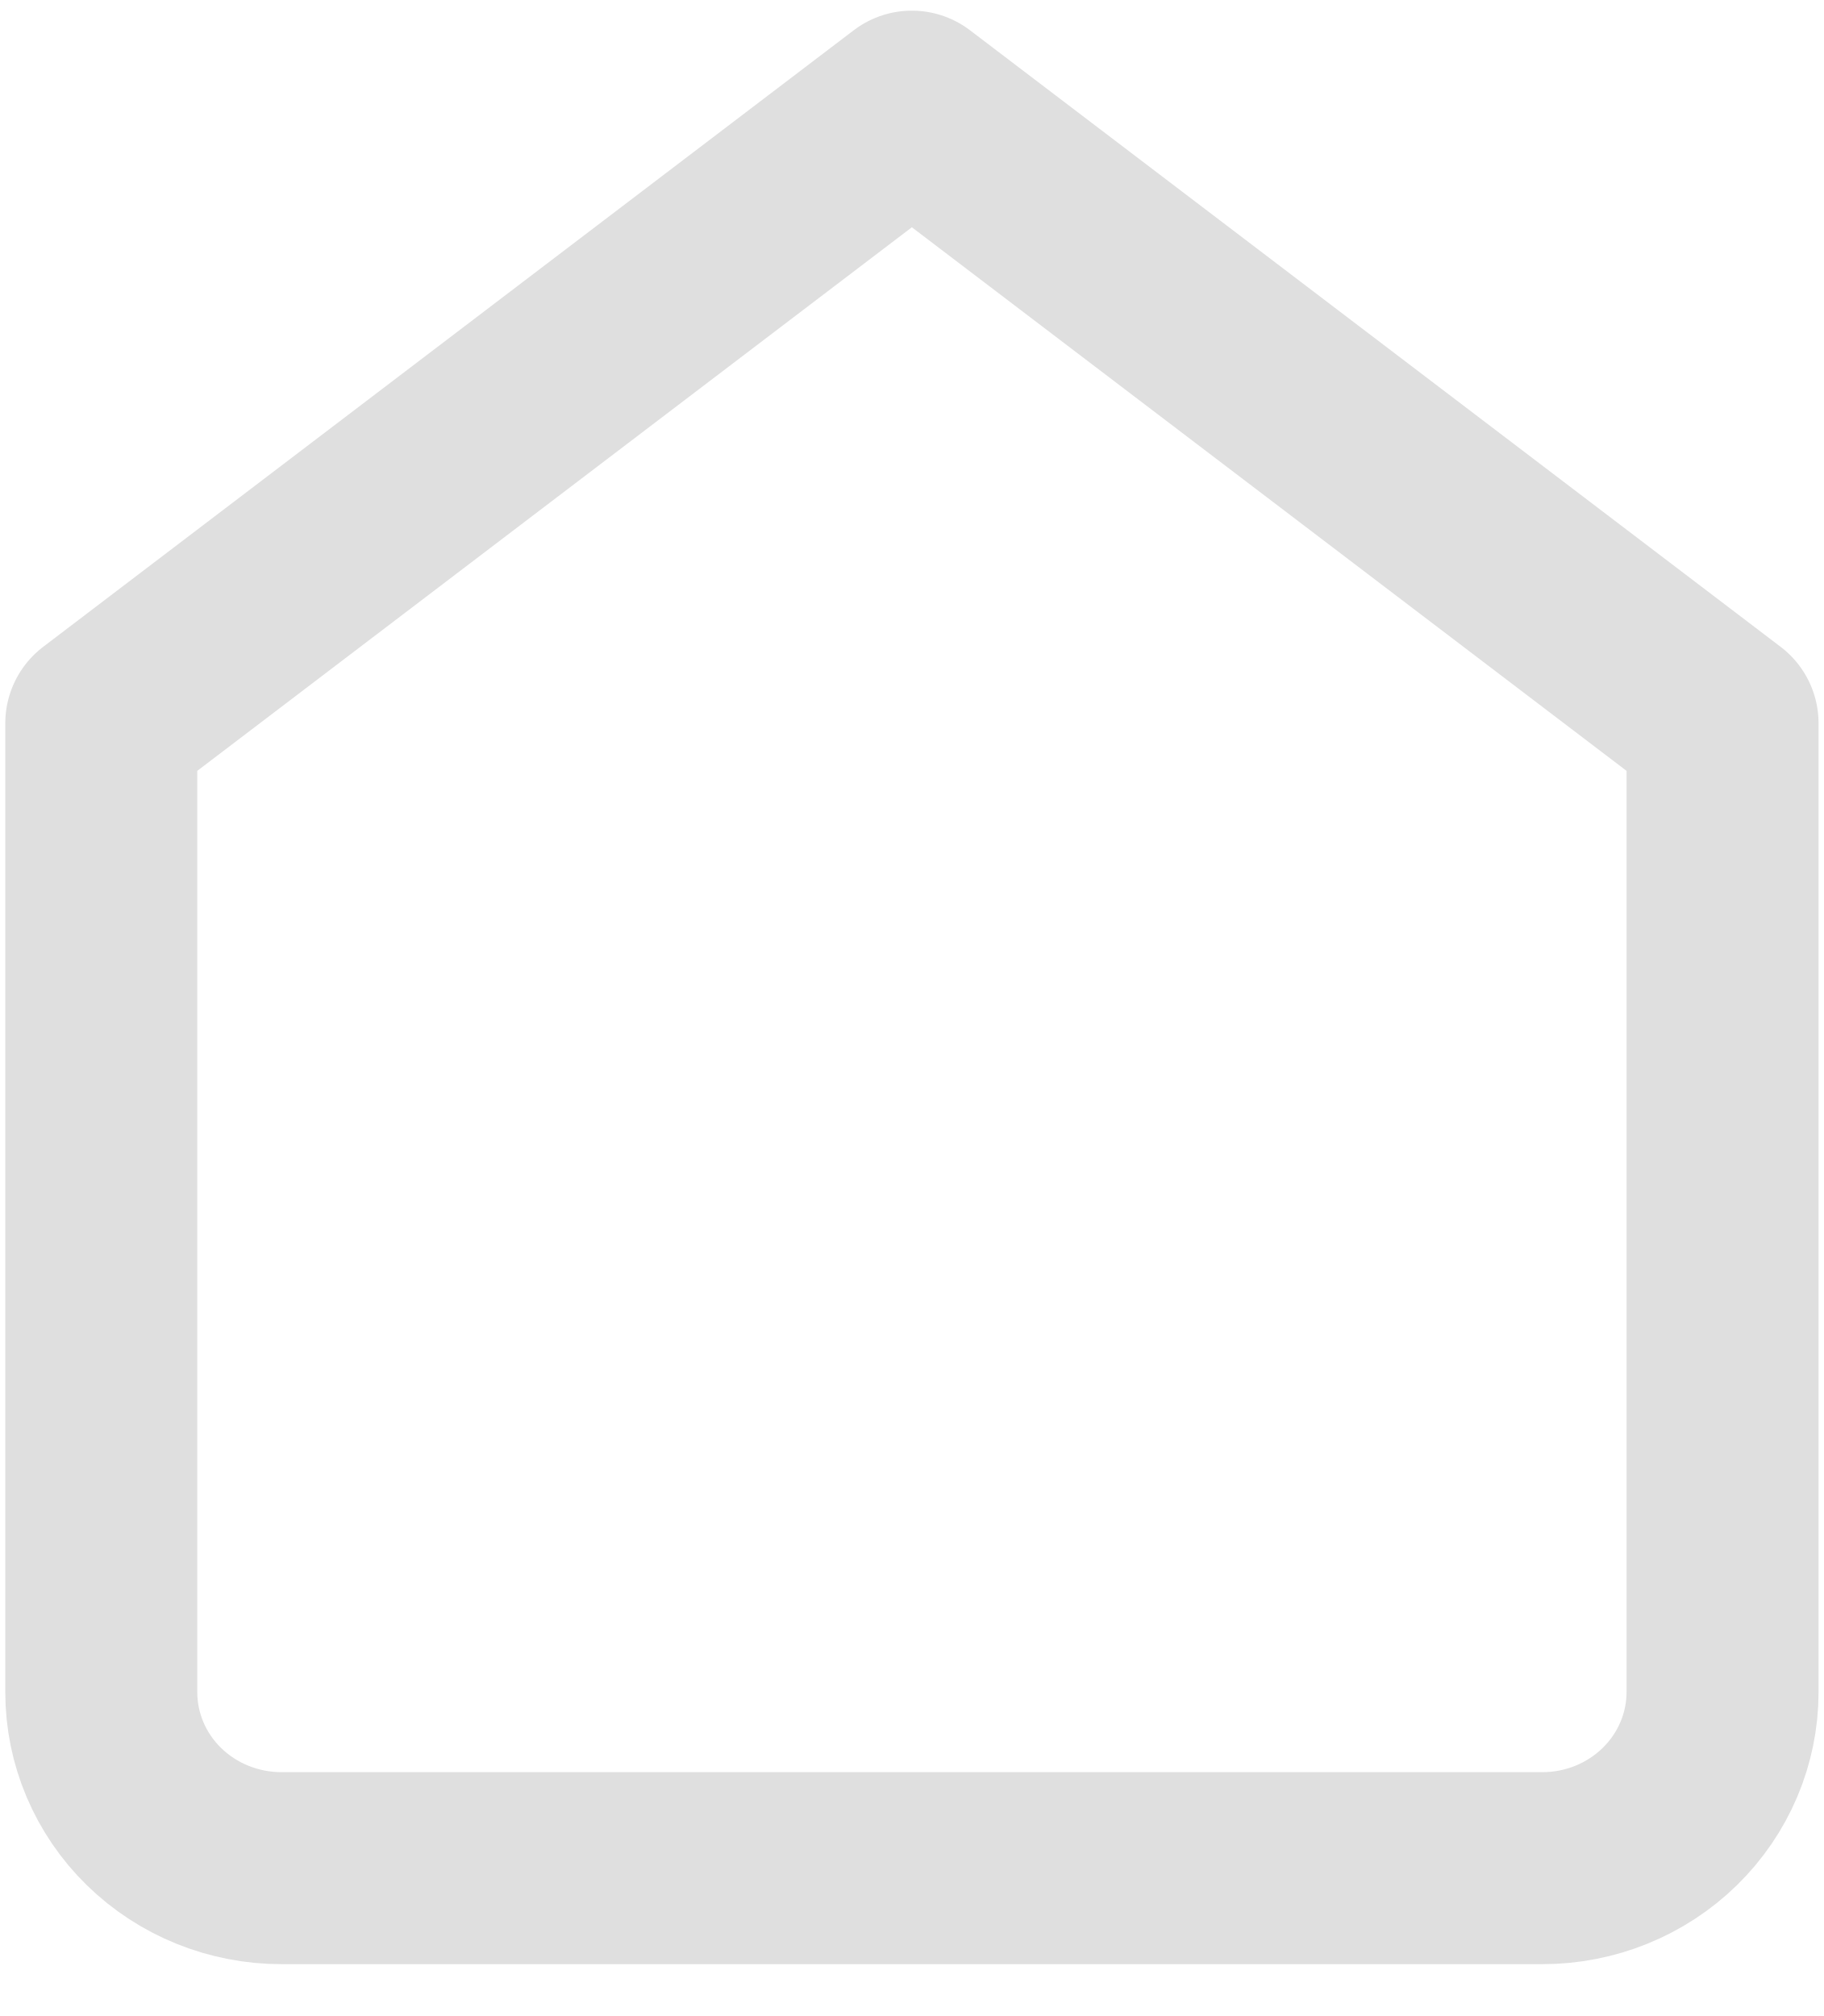
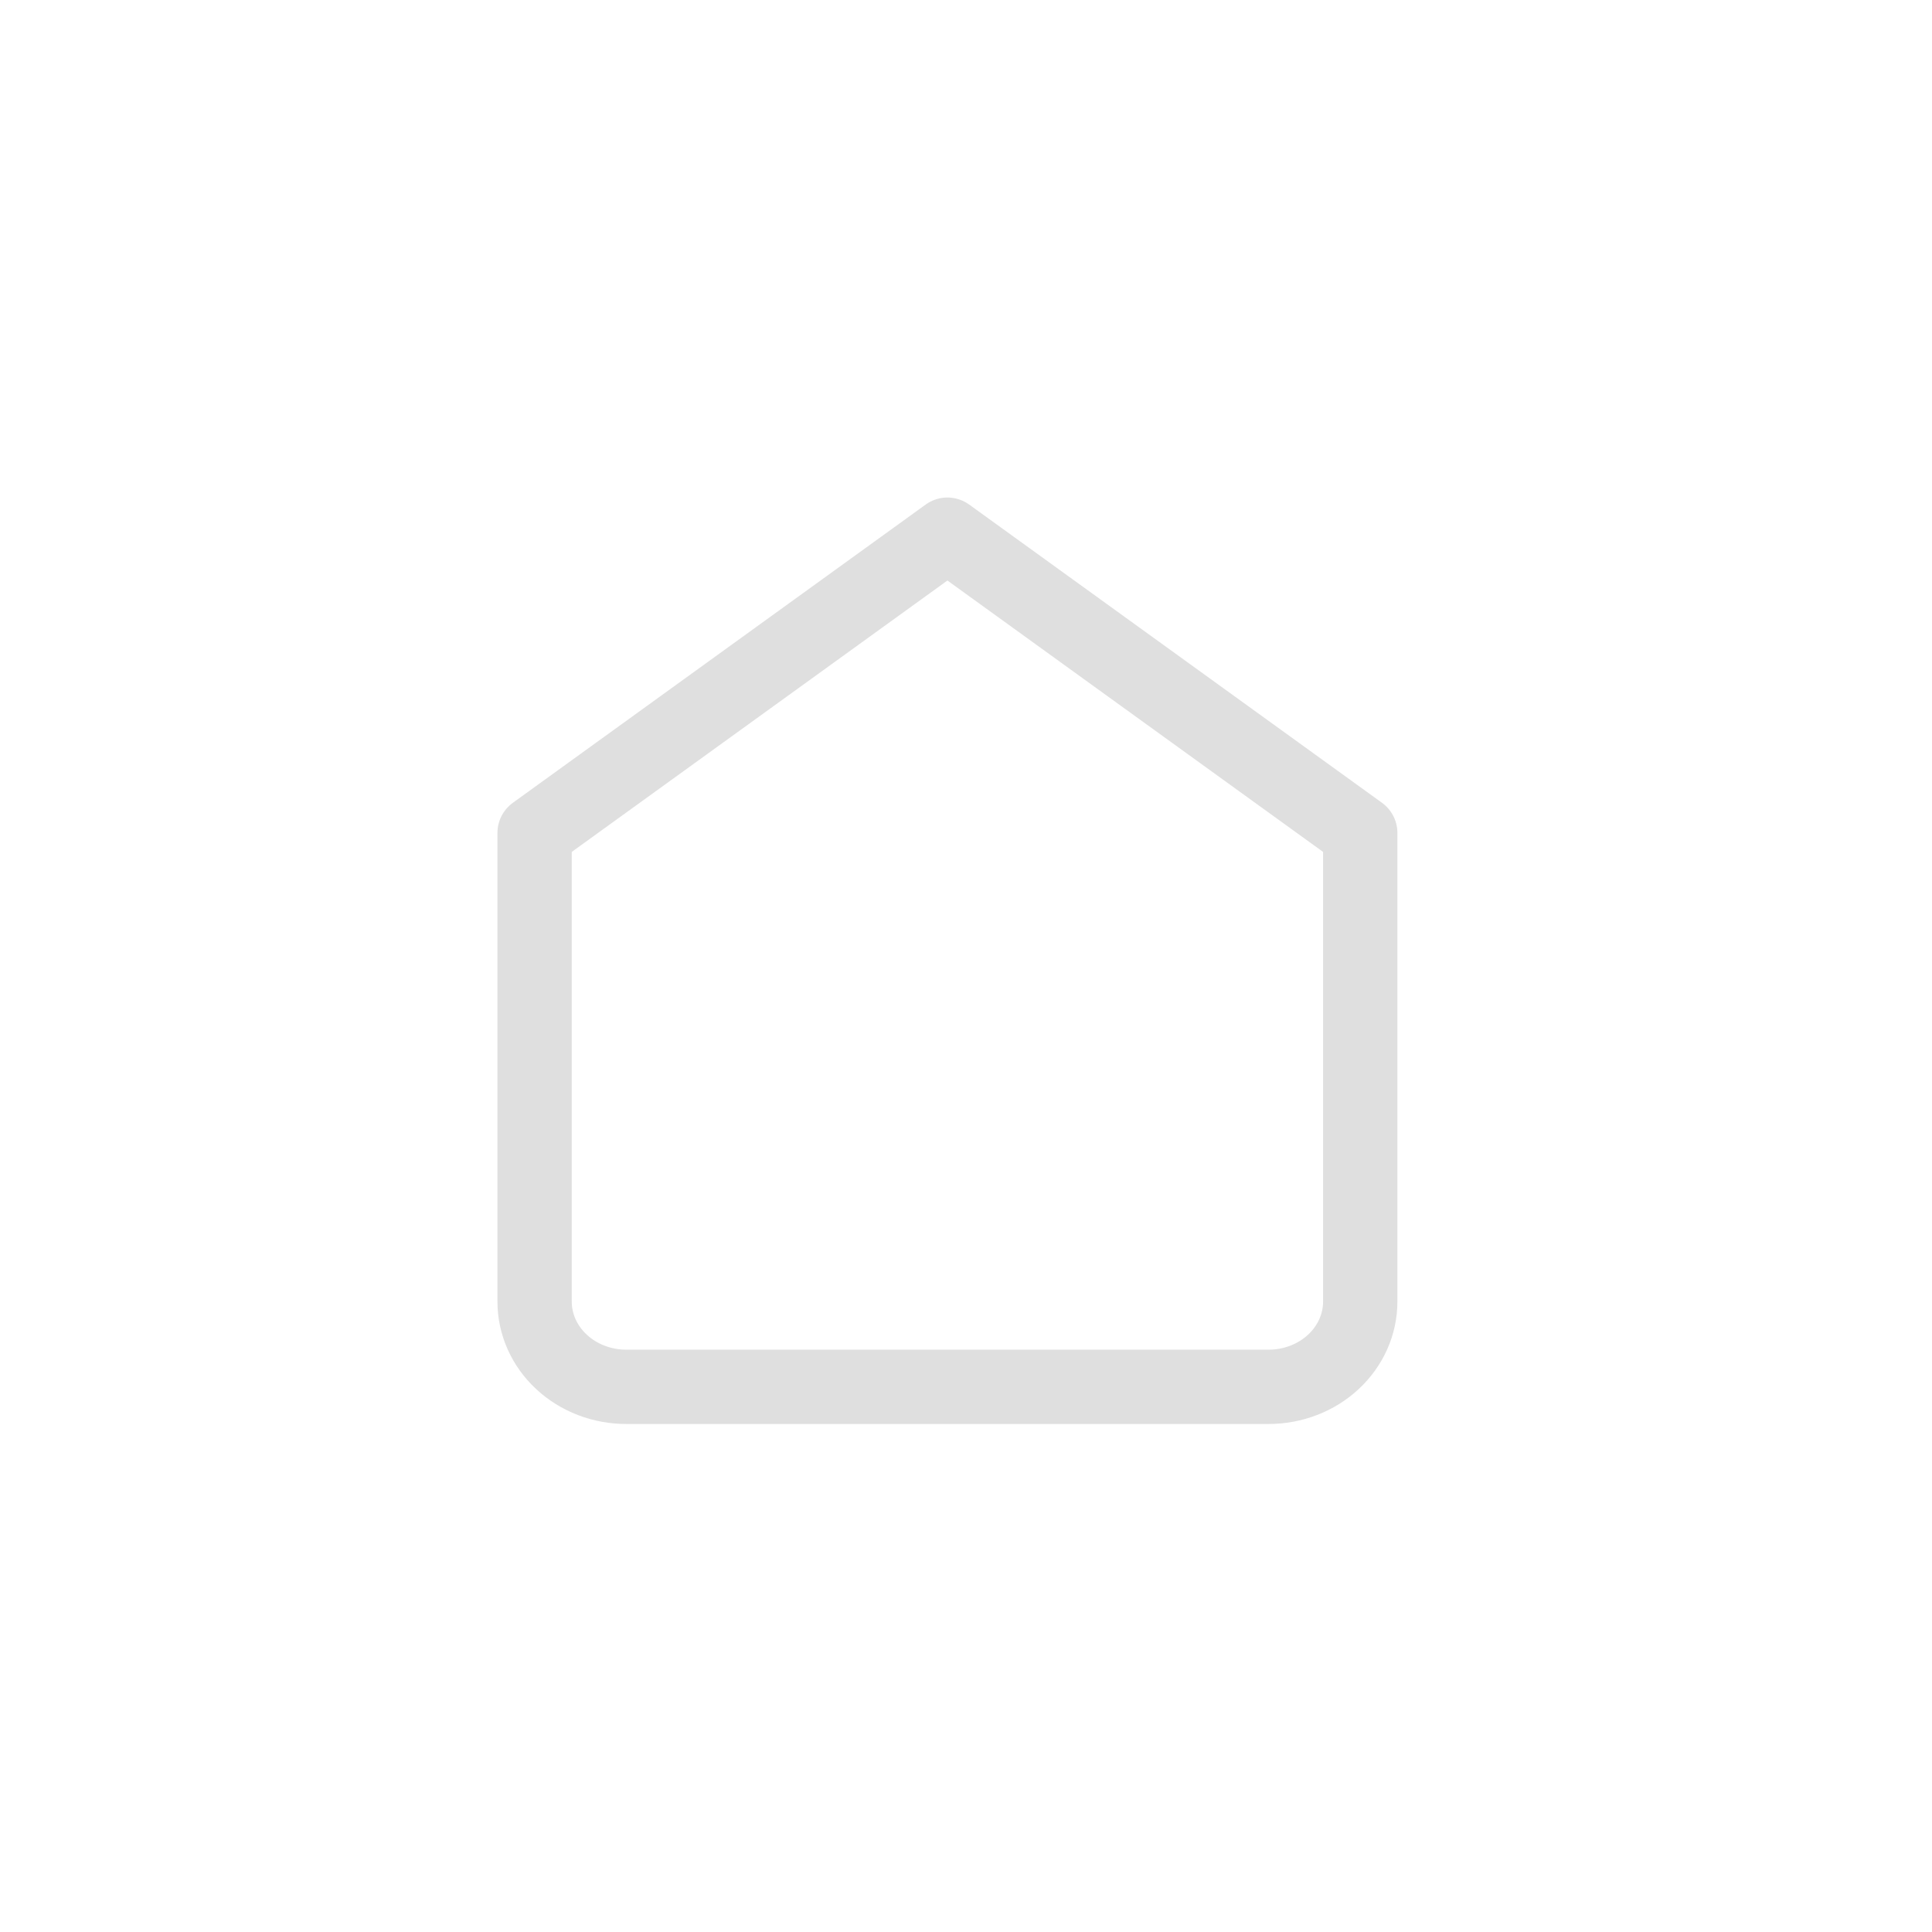
- <svg xmlns="http://www.w3.org/2000/svg" width="19" height="21" viewBox="0 0 19 21" fill="none">
-   <path d="M1.055 7.534L9.499 1.111L17.944 7.534V17.626C17.944 18.112 17.746 18.579 17.394 18.923C17.042 19.267 16.565 19.46 16.067 19.46H2.931C2.434 19.46 1.956 19.267 1.604 18.923C1.252 18.579 1.055 18.112 1.055 17.626V7.534Z" stroke="#DFDFDF" stroke-width="2" stroke-linecap="round" stroke-linejoin="round" />
+ <svg xmlns="http://www.w3.org/2000/svg" width="52" height="52" viewBox="0 0 52 52" fill="none">
+   <path d="M14.389 22.418L25.5 14.391L36.611 22.418V35.033C36.611 35.642 36.351 36.225 35.888 36.655C35.425 37.086 34.797 37.327 34.142 37.327H16.858C16.203 37.327 15.575 37.086 15.112 36.655C14.649 36.225 14.389 35.642 14.389 35.033V22.418Z" stroke="#DFDFDF" stroke-width="2" stroke-linecap="round" stroke-linejoin="round" />
</svg>
